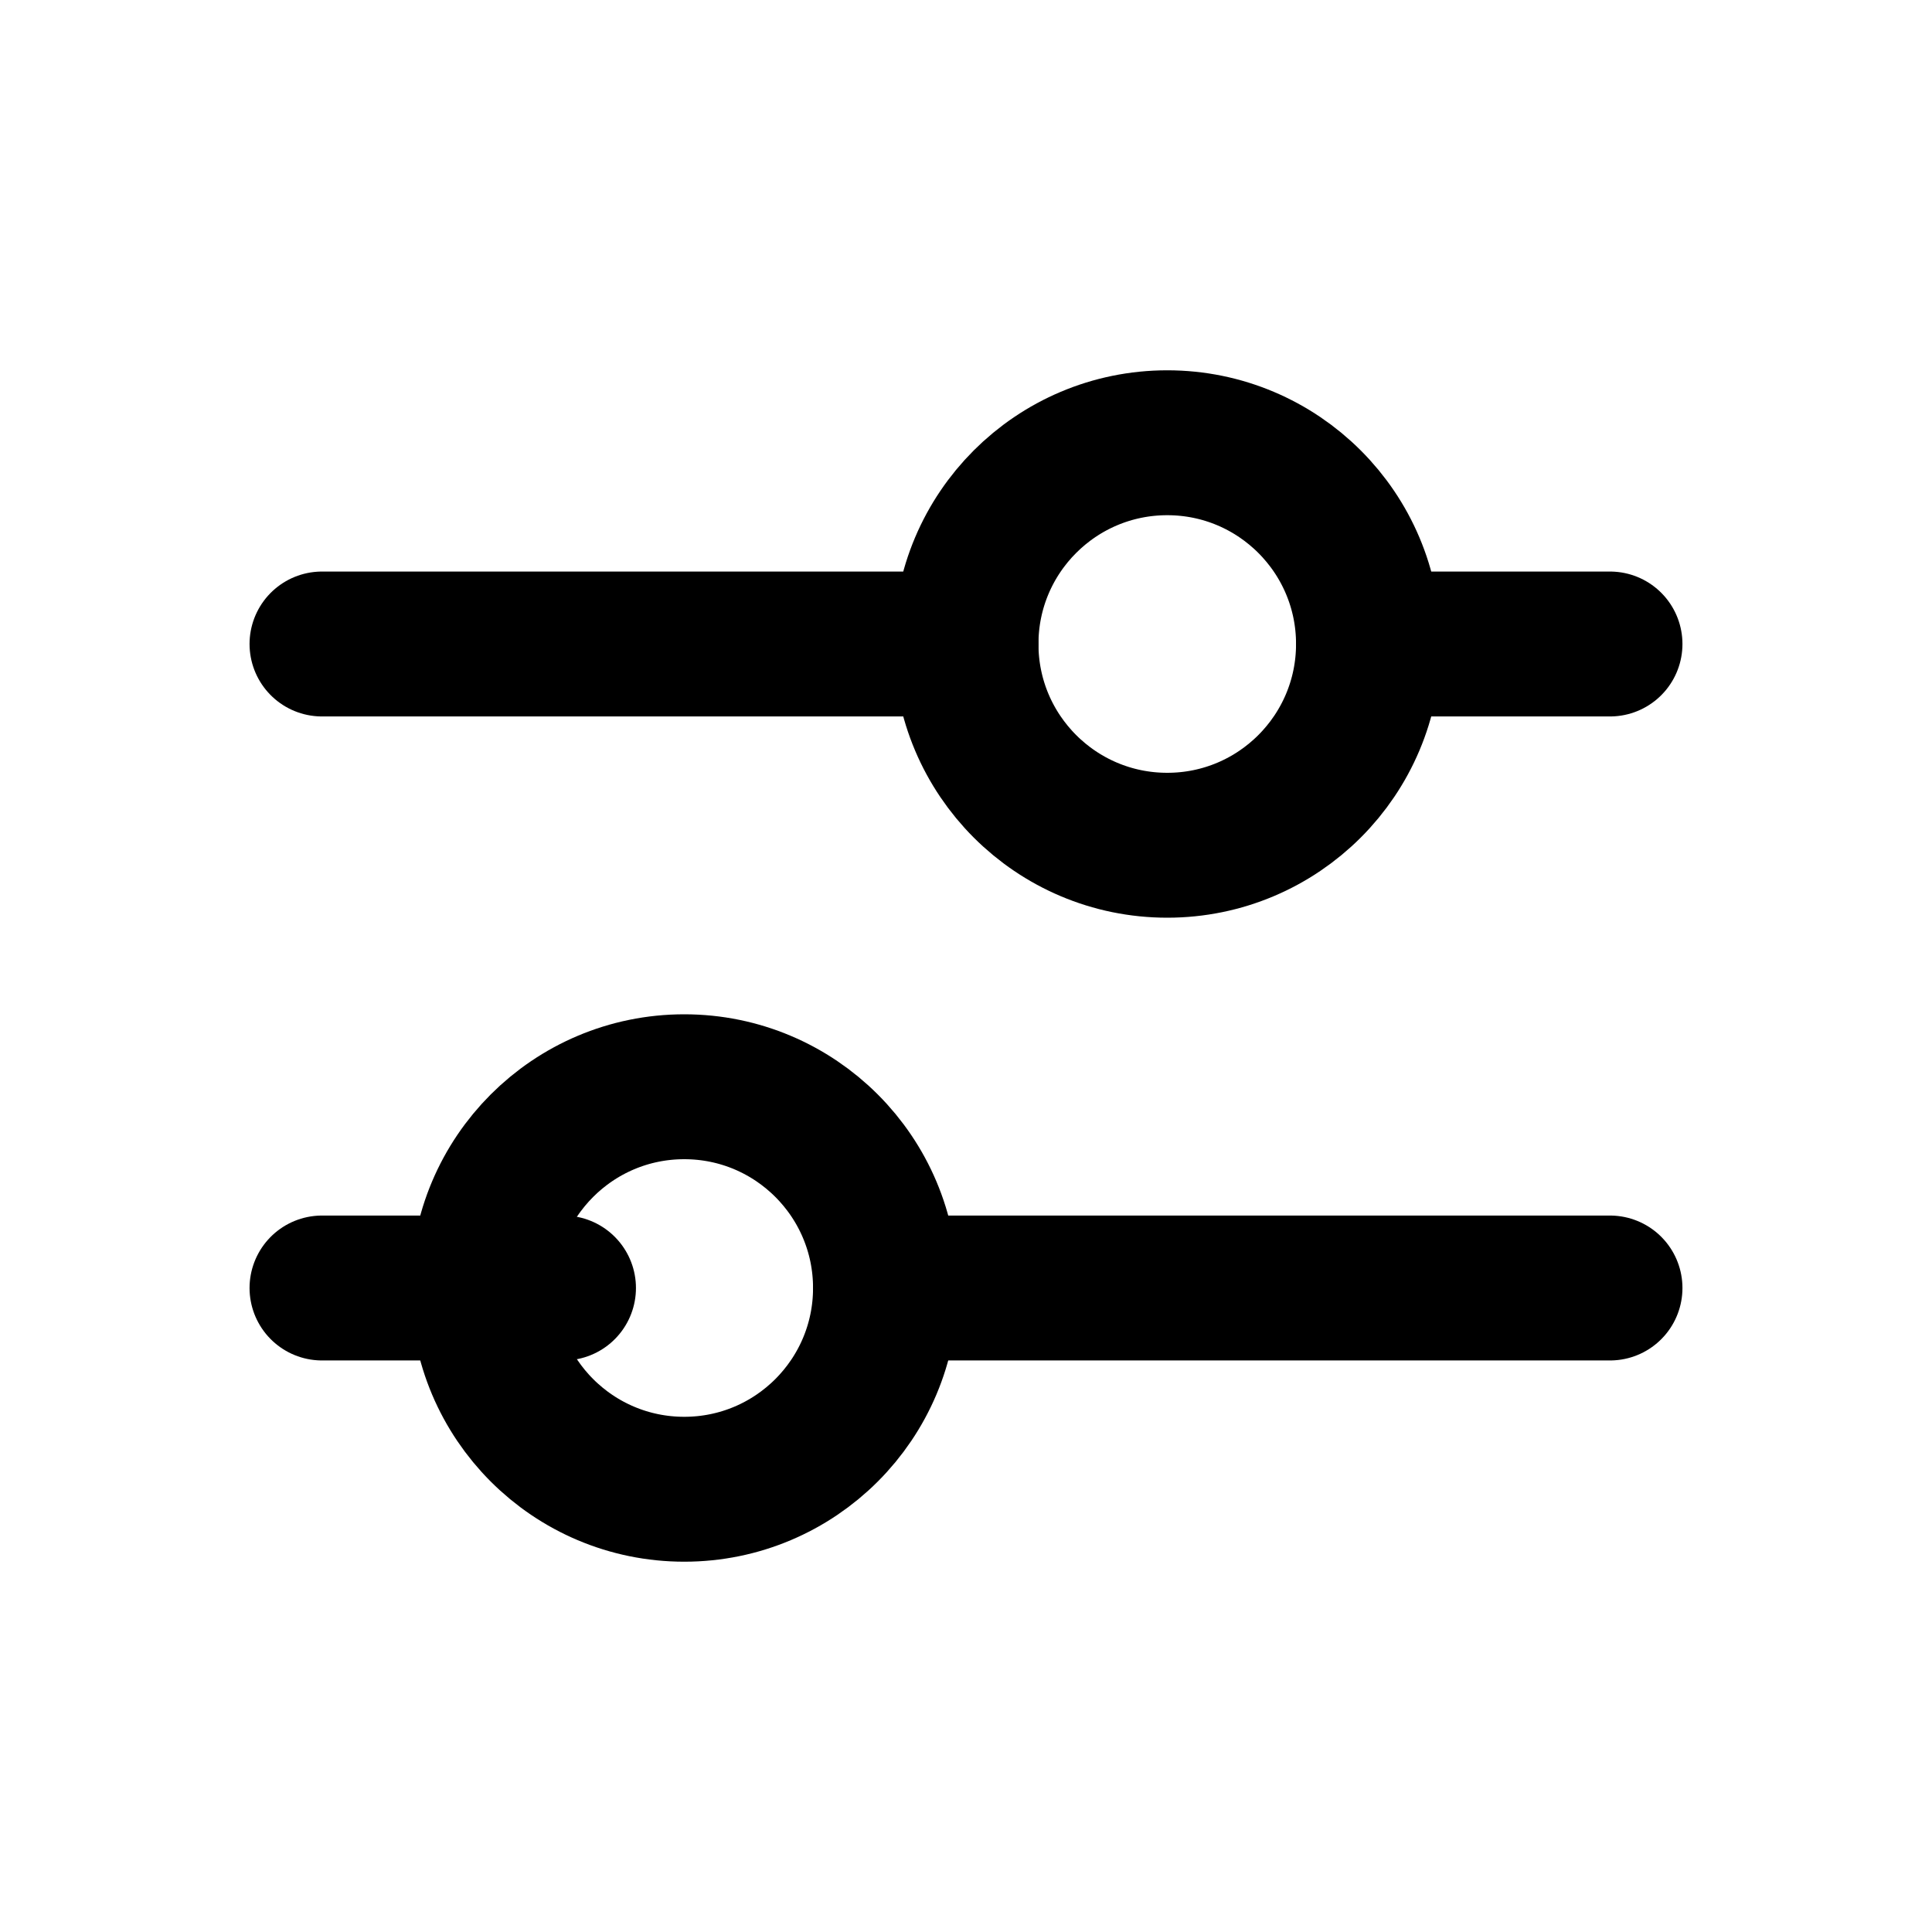
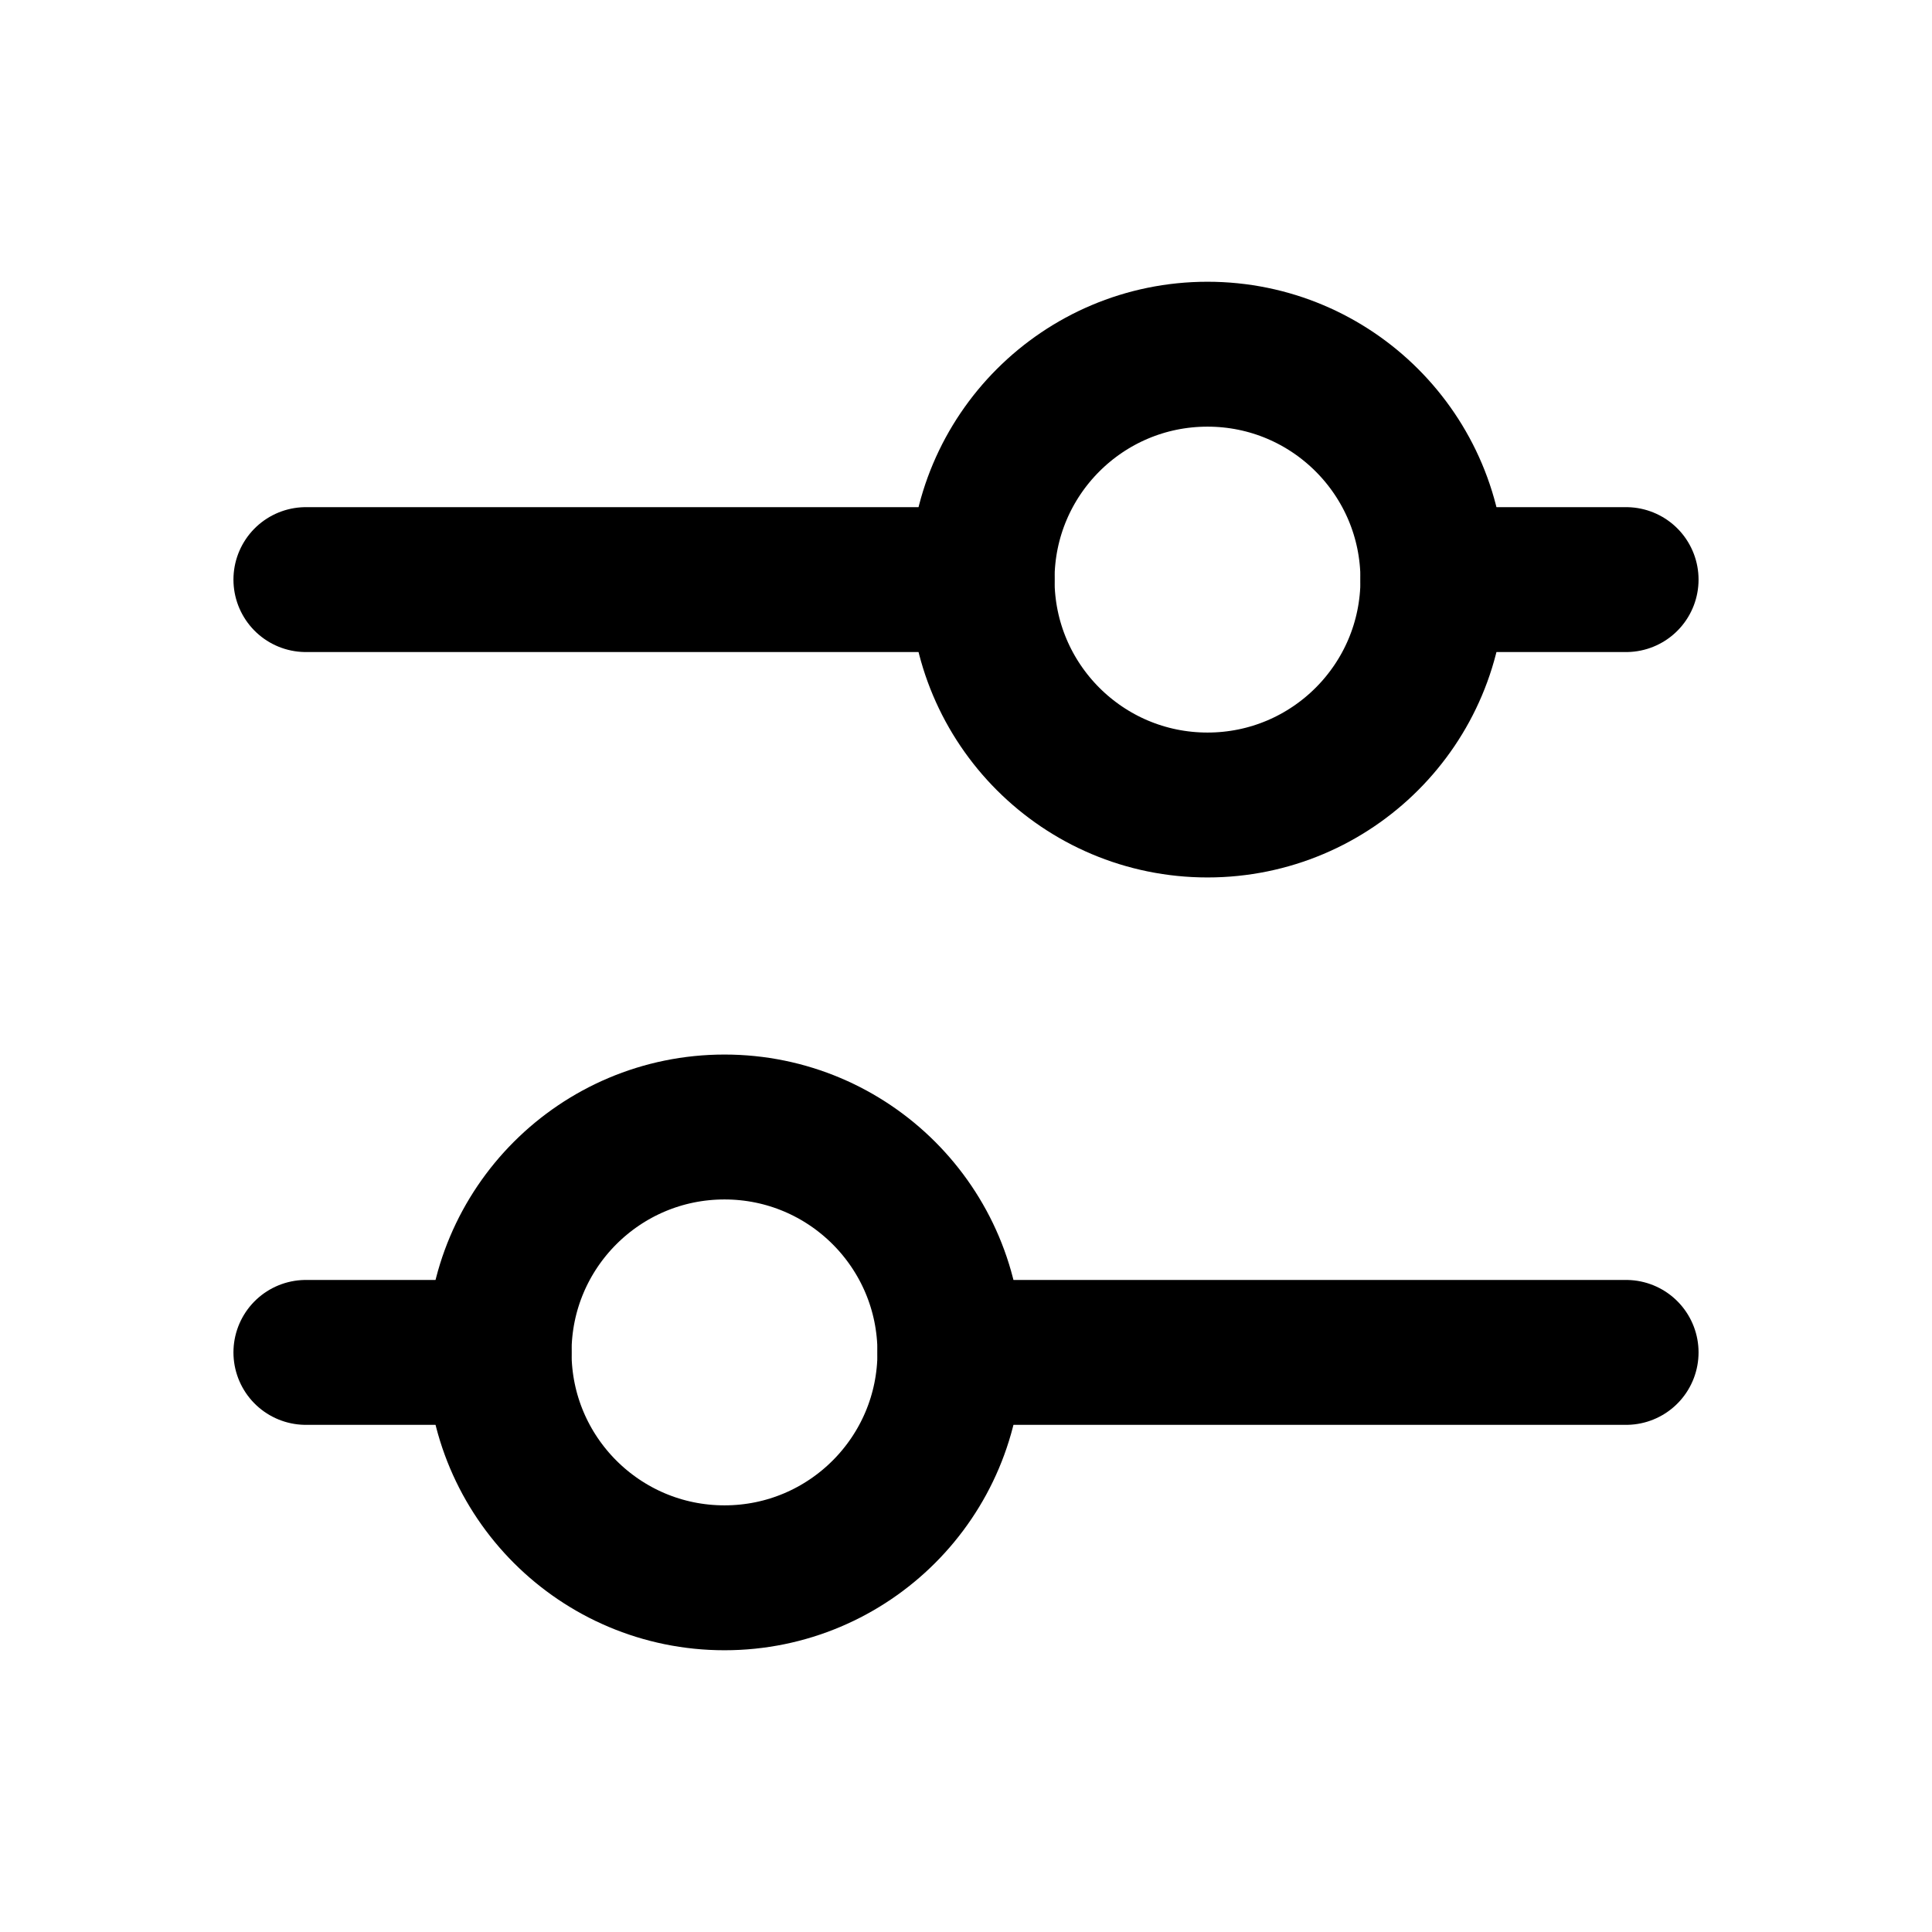
<svg xmlns="http://www.w3.org/2000/svg" viewBox="0 0 24 24" fill="none" stroke="currentColor" stroke-width="1.8" stroke-linecap="round" stroke-linejoin="round">
-   <path d="M4 8h8M17 8h3M4 16h3M11 16h9" />
-   <circle cx="14.5" cy="8" r="2.5" />
-   <circle cx="8.5" cy="16" r="2.5" />
+   <path d="M3.8 7.2h8.4M17.8 7.2h2.4" />
+   <circle cx="15" cy="7.2" r="2.8" />
+   <path d="M3.8 16.8h2.4M11.8 16.8h8.4" />
+   <circle cx="9" cy="16.8" r="2.8" />
</svg>
